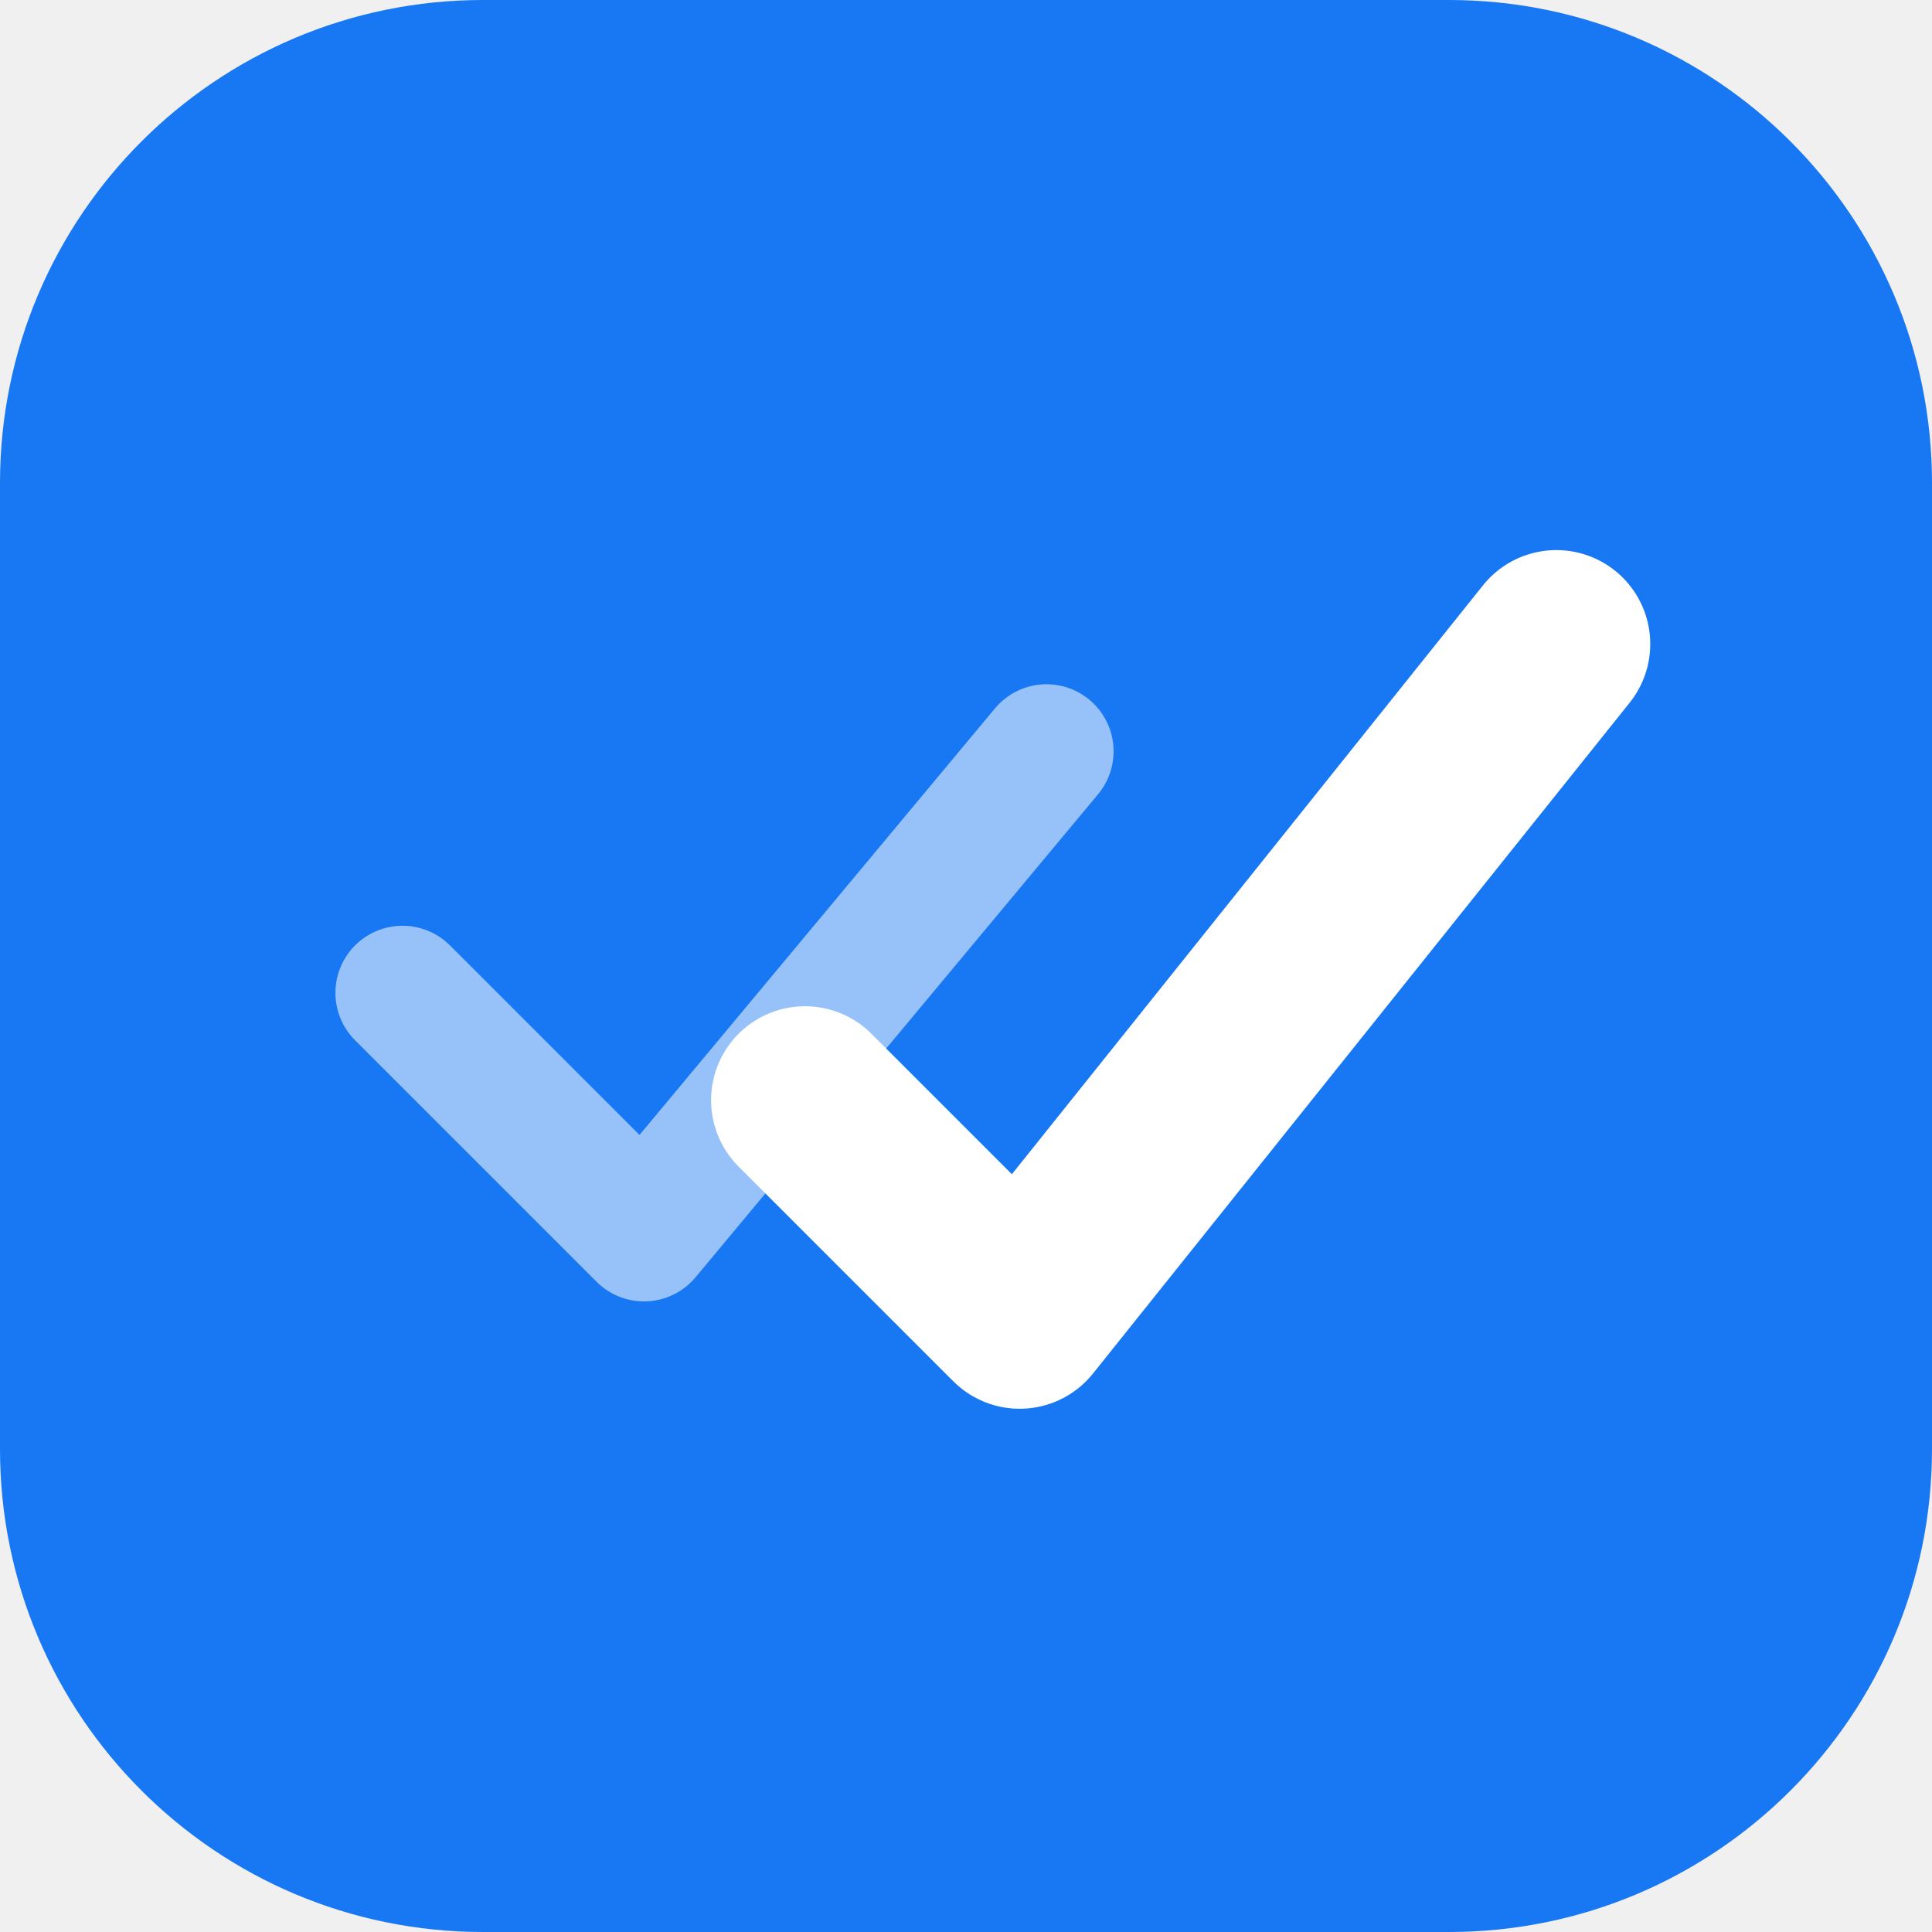
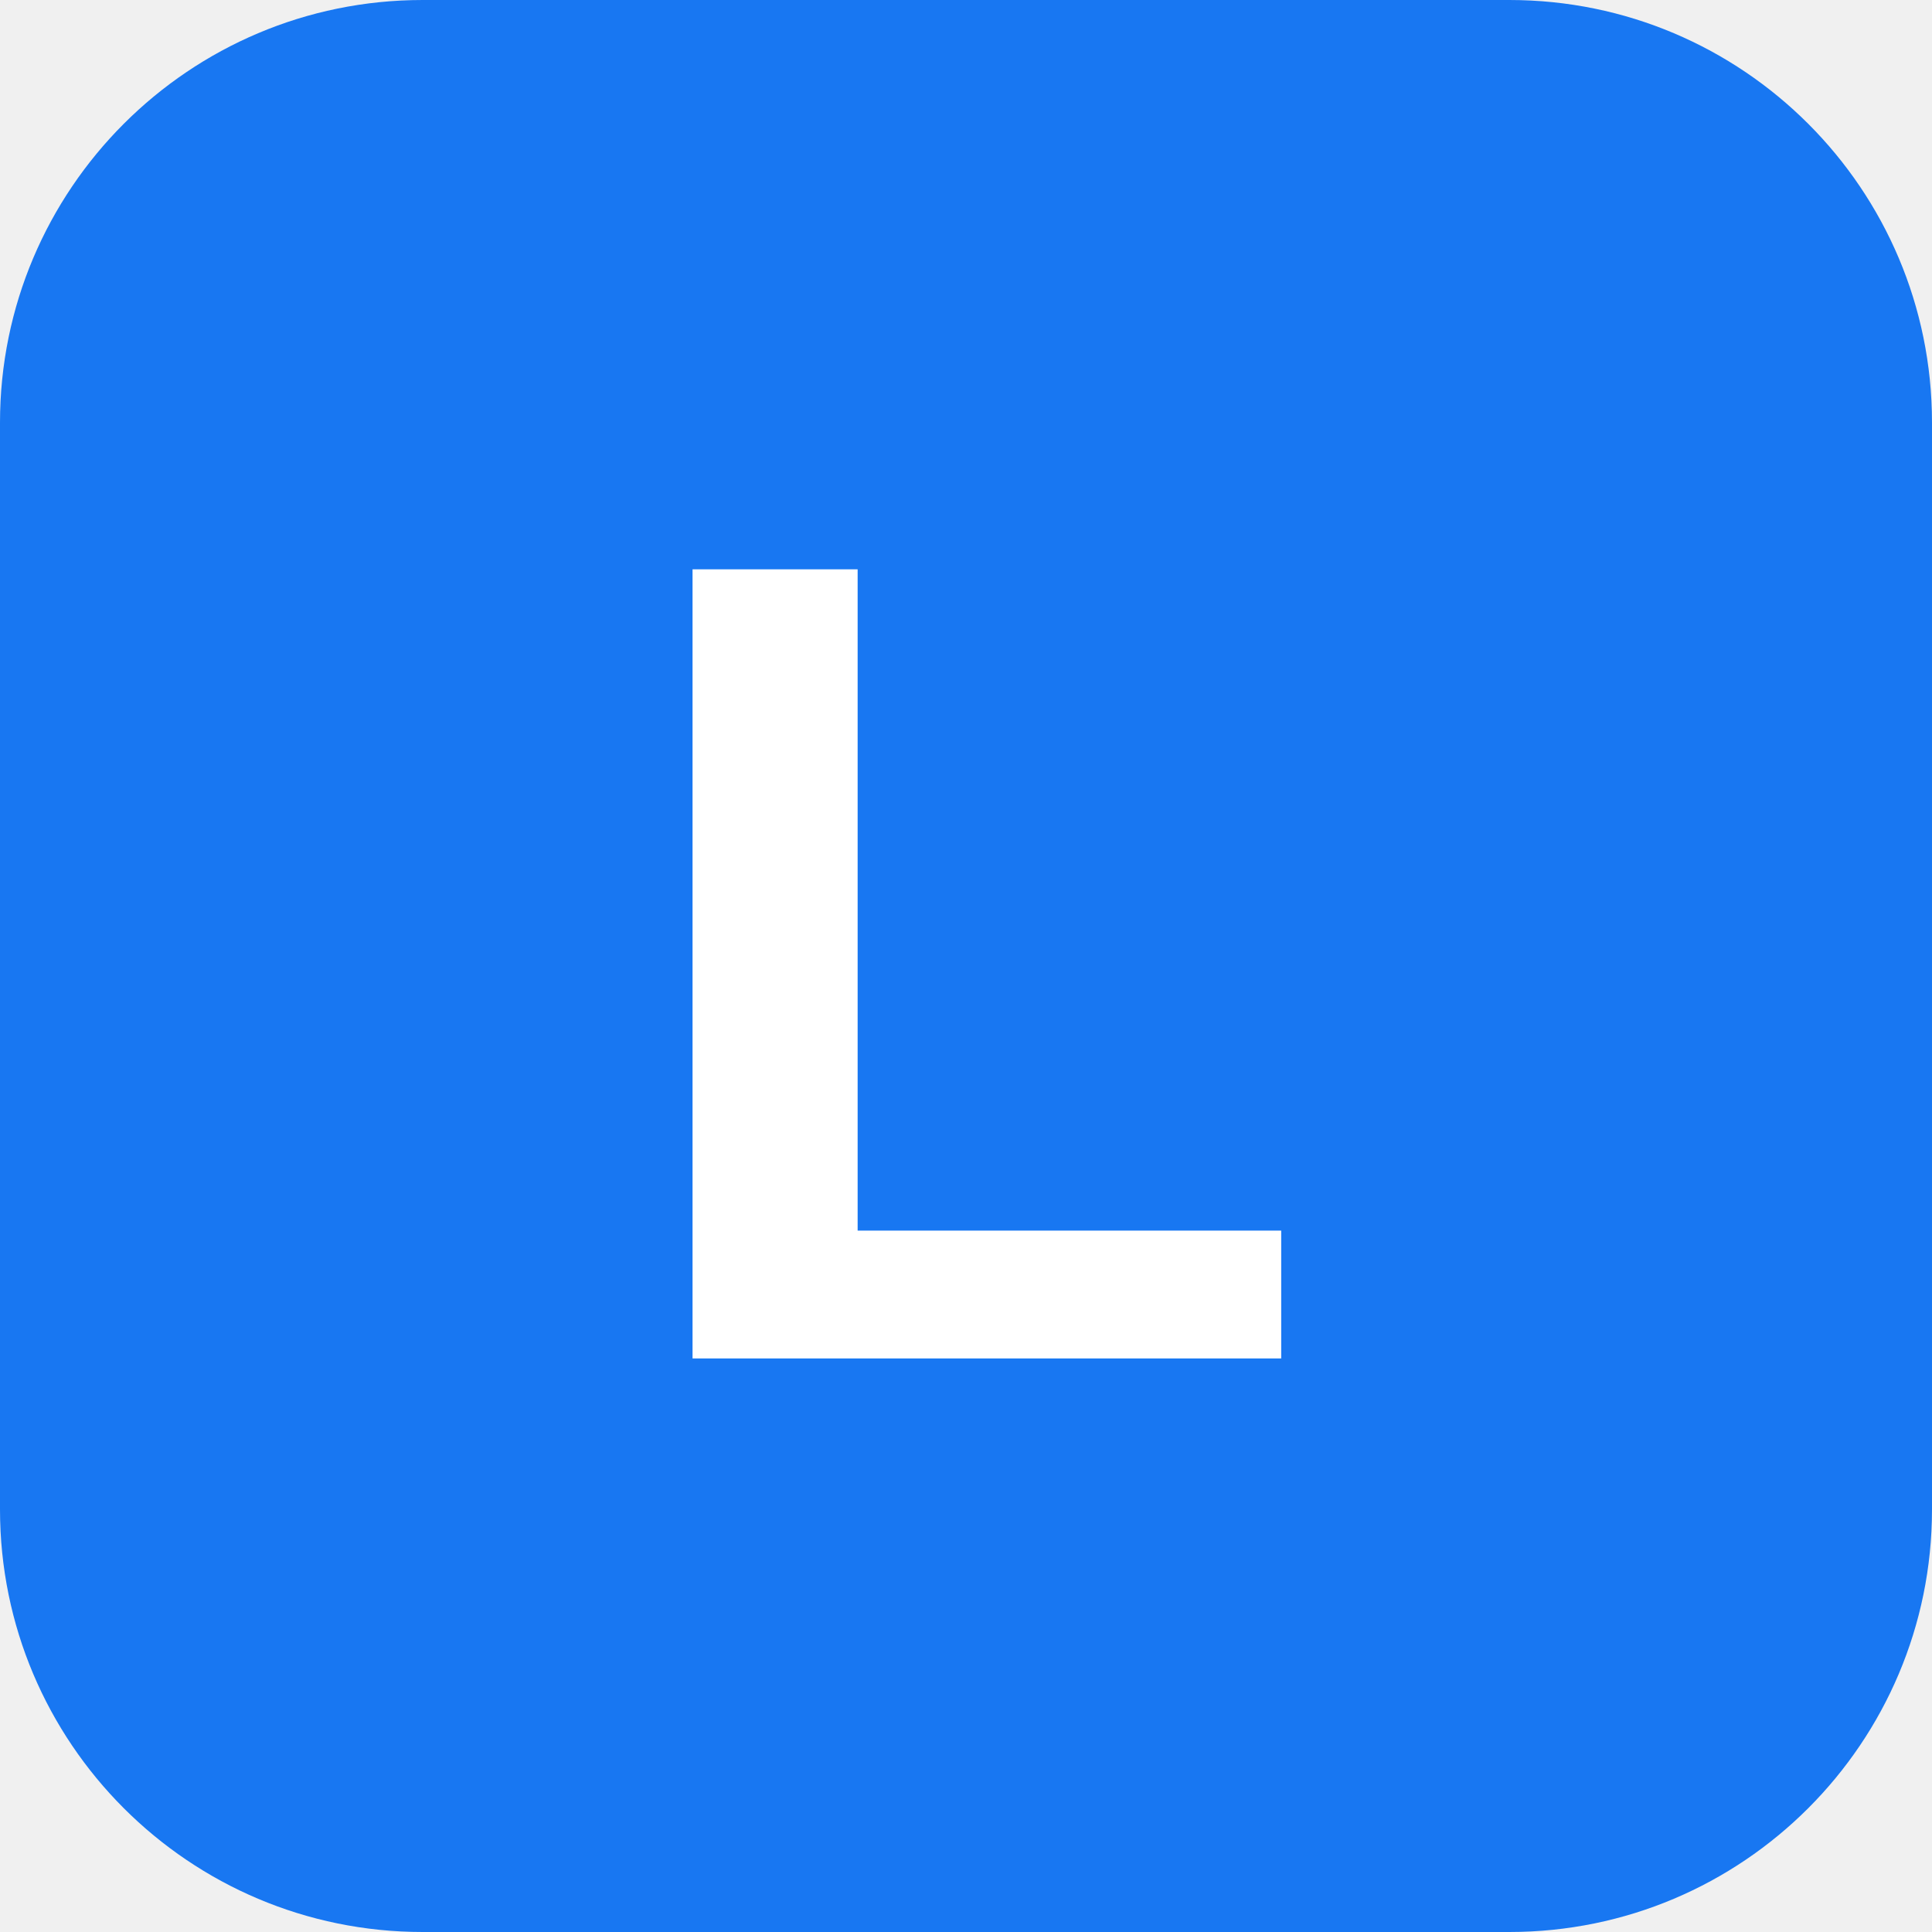
- <svg xmlns="http://www.w3.org/2000/svg" viewBox="0 0 72 72">
-   <rect width="72" height="72" rx="18" fill="#1877F2" />
-   <path d="M15 37 l9 9 l15 -18" fill="none" stroke="#fff" stroke-opacity=".55" stroke-width="5" stroke-linecap="round" stroke-linejoin="round" />
-   <path d="M30 41 l8 8 l20 -25" fill="none" stroke="#fff" stroke-width="7" stroke-linecap="round" stroke-linejoin="round" />
+ <svg xmlns="http://www.w3.org/2000/svg" viewBox="0 0 64 64">
+   <rect width="64" height="64" rx="14" fill="#1877F2" />
+   <text x="32" y="45" text-anchor="middle" font-family="Arial, Helvetica, sans-serif" font-size="38" font-weight="800" fill="#fff">L</text>
</svg>
